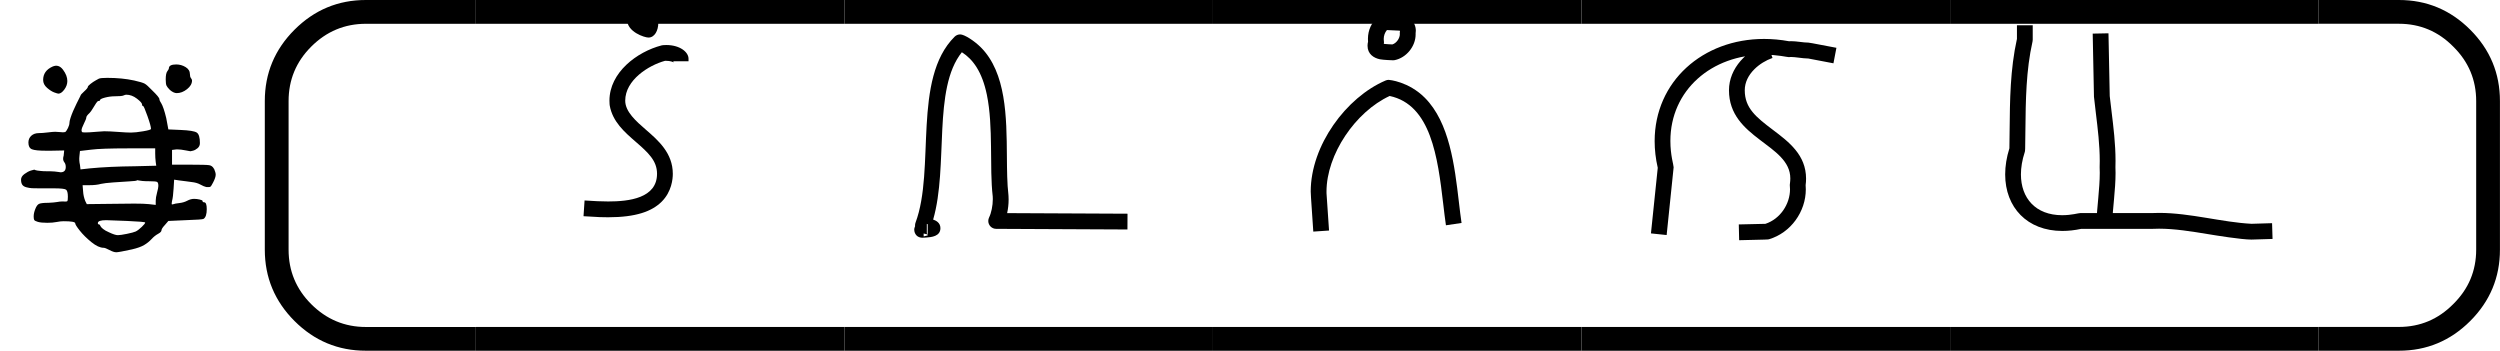
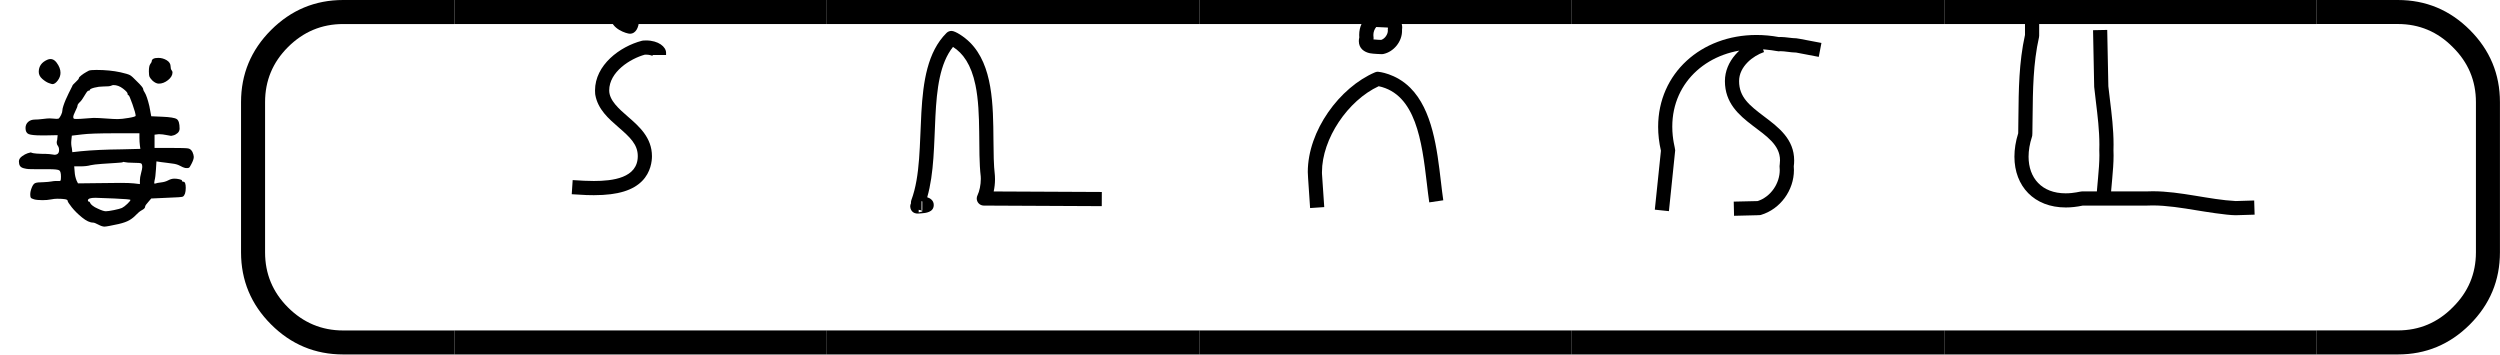
- <svg xmlns="http://www.w3.org/2000/svg" version="1.1" width="7128" height="1000" viewBox="0 0 7128 1000">
-   <path d="M230 345Q250 345 250 365Q250 376 245.0 382.5Q240 389 240 396Q240 403 242 408L244 428L194 427H176Q135 427 121.5 432.5Q108 438 108 458Q108 474 119.0 484.0Q130 494 148 494Q161 494 181.0 496.5Q201 499 210 499Q217 499 226.5 498.0Q236 497 239.5 497.0Q243 497 248 498Q253 502 258.5 513.5Q264 525 264 533Q264 539 268.0 551.5Q272 564 278.0 578.0Q284 592 290.5 605.0Q297 618 301.5 627.0Q306 636 306 636Q306 640 320.0 652.5Q334 665 334 670Q334 673 344.0 681.0Q354 689 365 695L376 701Q383 704 408 704Q464 704 510 694Q541 687 550.0 682.0Q559 677 578 657Q606 630 606 623Q606 620 608.0 616.0Q610 612 613.5 606.5Q617 601 622.0 586.5Q627 572 632 551L640 508L686 506Q736 504 748.0 496.0Q760 488 760 456Q760 444 751.0 436.5Q742 429 733 427L724 425Q722 425 704.5 428.5Q687 432 676 432H670L654 430V374H720Q784 374 795.5 372.0Q807 370 813 359Q813 358 814 358Q820 344 820 336Q820 325 810 306Q803 292 799.5 290.0Q796 288 784 289Q775 291 761.5 298.5Q748 306 728 308Q723 309 706.0 311.0Q689 313 682 314L662 317L660 284Q658 250 654 236Q652 225 653.0 223.5Q654 222 660 224Q664 226 681.5 228.0Q699 230 712 237Q725 244 738 244Q748 244 759.0 241.5Q770 239 770 236Q770 231 776 231Q786 231 786 205Q786 176 774 168Q770 165 706 163L640 160L628 146Q614 131 614 125Q614 118 601.0 111.0Q588 104 576.0 91.0Q564 78 548.0 68.5Q532 59 502 52Q452 41 442 41Q432 41 416.0 49.5Q400 58 394 58Q374 58 347.5 79.5Q321 101 303.5 123.0Q286 145 286 151Q286 159 242 159Q230 159 215.0 156.0Q200 153 180 153Q156 153 144.0 156.5Q132 160 130.0 164.0Q128 168 128 177Q128 190 134 205Q140 221 148.5 225.0Q157 229 184 229Q206 230 217.0 232.0Q228 234 234 234H240Q254 233 256.0 235.5Q258 238 258 252Q258 274 251.0 279.0Q244 284 206 284H150Q131 284 121.5 284.5Q112 285 100.5 288.0Q89 291 84.5 298.0Q80 305 80.0 317.0Q80 329 93.0 338.5Q106 348 117.0 351.5Q128 355 130 355Q131 355 132.0 354.5Q133 354 135.5 353.0Q138 352 142.5 351.5Q147 351 155.5 350.0Q164 349 176 349Q196 349 208.0 348.0Q220 347 224.0 346.0Q228 345 230 345ZM540 603Q540 610 520.5 625.0Q501 640 480 640Q476 640 469.5 637.0Q463 634 438 634Q418 634 399.0 629.0Q380 624 380 619Q380 616 374 616Q371 616 365.5 608.0Q360 600 353.0 588.0Q346 576 340 570Q328 559 328 553Q328 548 319.0 530.0Q310 512 310 505Q310 498 314.5 497.0Q319 496 340 497Q359 498 374.0 499.5Q389 501 396 501Q416 501 449.0 498.5Q482 496 498 496Q515 496 544.5 501.0Q574 506 574 510Q574 521 560.5 559.0Q547 597 544 597Q540 597 540 603ZM590 417V436H488Q384 436 346 431L304 426L302 407Q300 390 304 373L306 356L342 360Q415 367 514 368L594 370L592 384Q590 400 590 417ZM602 293Q602 306 597.0 308.5Q592 311 568 311Q552 311 541.5 312.0Q531 313 527.0 314.0Q523 315 522 315Q522 315 520 314Q519 312 491.5 310.5Q464 309 430.5 306.5Q397 304 384 301Q366 296 340 296H314L316 272Q317 254 324 236L330 224L416 225Q462 226 510 226Q548 226 566 224L592 221V237Q592 249 597.0 267.5Q602 286 602 293ZM552 154Q552 157 484.0 160.0Q416 163 404 163Q372 163 372 152Q372 147 376 147Q378 147 379.5 145.0Q381 143 382.5 139.5Q384 136 392.0 129.5Q400 123 414 117Q437 106 448 106Q458 106 482.5 111.0Q507 116 516 120Q526 125 539.0 137.5Q552 150 552 154ZM222 644Q219 644 206.5 648.5Q194 653 179.0 666.0Q164 679 164 696Q164 731 200 747Q223 757 239.5 735.0Q256 713 256 692Q256 675 244.5 659.5Q233 644 222 644ZM642 740Q642 755 670 755Q689 755 705.5 745.0Q722 735 722 718Q722 708 726.0 703.0Q730 698 730 694Q730 676 711.0 661.0Q692 646 672 646Q660 646 646 658Q636 668 633.0 674.5Q630 681 630 698Q630 721 636.0 729.0Q642 737 642 740Z" transform="translate(0.00,750.00) scale(0.75,-0.75)" fill="#000000" />
-   <path d="M 24.638,12.488 H 20.722 q -1.482,0 -2.54,-1.058 -1.058,-1.058 -1.058,-2.54 V 3.598 q 0,-1.482 1.058,-2.54 Q 19.241,4e-6 20.722,4e-6 h 3.916 V 0.847 H 20.722 q -1.132,0 -1.947,0.815 -0.804,0.804 -0.804,1.937 v 5.292 q 0,1.132 0.804,1.937 0.815,0.815 1.947,0.815 h 3.916 z" transform="translate(-616.19,0.00) scale(80.0747,80.0747)" fill="#000000" />
-   <path d="M 75.015,0.847 V 4e-6 h 13.123 v 0.847 z m 0,11.642 v -0.847 h 13.123 v 0.847 z" transform="translate(-4650.08,0.00) scale(80.0747,80.0747)" fill="#000000" />
-   <path d="M 75.015,0.847 V 4e-6 h 13.123 v 0.847 z m 0,11.642 v -0.847 h 13.123 v 0.847 z" transform="translate(-3599.24,0.00) scale(80.0747,80.0747)" fill="#000000" />
-   <path d="M 75.015,0.847 V 4e-6 h 13.123 v 0.847 z m 0,11.642 v -0.847 h 13.123 v 0.847 z" transform="translate(-2548.39,0.00) scale(80.0747,80.0747)" fill="#000000" />
-   <path d="M 75.015,0.847 V 4e-6 h 13.123 v 0.847 z m 0,11.642 v -0.847 h 13.123 v 0.847 z" transform="translate(-1497.54,0.00) scale(80.0747,80.0747)" fill="#000000" />
-   <path d="M 75.015,0.847 V 4e-6 h 13.123 v 0.847 z m 0,11.642 v -0.847 h 13.123 v 0.847 z" transform="translate(-446.69,0.00) scale(80.0747,80.0747)" fill="#000000" />
-   <path d="m 87.715,4e-6 h 2.857 q 1.482,0 2.54,1.058 1.058,1.058 1.058,2.54 v 5.292 q 0,1.482 -1.058,2.54 -1.058,1.058 -2.54,1.058 h -2.857 v -0.847 h 2.857 q 1.132,0 1.937,-0.815 0.815,-0.804 0.815,-1.937 V 3.598 q 0,-1.132 -0.815,-1.937 -0.804,-0.815 -1.937,-0.815 h -2.857 z" transform="translate(-412.80,0.00) scale(80.0747,80.0747)" fill="#000000" />
-   <path d="M 463.00,119.00 C 450.73,119.00 395.37,101.32 395.37,62.11 C 395.37,52.70 398.92,44.22 403.57,38.02 L 401.79,32.06 L 413.64,28.51 C 420.12,24.04 428.56,21.00 435.00,21.00 C 435.85,21.00 436.71,21.05 437.56,21.14 C 438.47,20.87 439.92,20.51 442.59,20.51 C 451.27,20.51 456.09,23.30 458.35,24.77 C 468.23,25.64 476.86,28.46 484.18,35.78 C 491.41,43.00 494.18,52.76 494.18,61.57 C 494.18,62.64 494.14,63.69 494.06,64.73 C 494.16,66.89 494.27,69.36 494.27,72.08 C 494.27,96.97 482.63,119.00 463.00,119.00  Z M 519.20,142.62 C 563.42,142.62 590.00,165.34 590.00,186.00 L 590.00,194.00 L 541.73,194.00 C 542.00,195.38 542.27,196.76 542.95,197.74 C 540.81,196.28 532.41,192.66 518.53,192.66 C 517.38,192.66 516.28,192.69 515.24,192.74 C 463.42,206.95 389.46,253.45 389.46,318.95 C 389.46,354.12 424.15,384.23 455.23,411.20 C 494.33,445.13 540.22,484.96 540.22,550.82 C 540.22,566.94 536.74,607.11 505.05,638.79 C 474.37,669.47 423.97,688.31 335.16,688.31 C 319.56,688.31 306.63,688.20 257.34,684.94 C 257.34,684.94 260.63,635.06 260.66,635.06 C 291.88,637.12 312.69,638.24 335.52,638.24 C 401.15,638.24 490.24,628.10 490.24,550.46 C 490.24,509.06 462.15,483.41 422.49,449.00 C 387.42,418.56 349.44,385.60 340.39,334.38 C 340.36,334.23 339.47,328.38 339.47,318.99 C 339.47,229.47 426.73,164.12 504.67,143.81 C 506.02,143.46 510.20,142.62 519.20,142.62 Z" transform="translate(1432.12,0.00) scale(0.9,0.9)" fill="#000000" />
-   <path d="M 137.42,727.97 C 137.42,724.96 138.01,720.78 140.14,716.64 C 140.05,715.76 140.00,714.88 140.00,714.00 C 140.00,711.03 140.53,708.05 141.59,705.23 C 204.75,536.10 130.88,250.01 265.37,116.27 C 270.25,111.43 276.62,109.00 283.00,109.00 C 296.38,109.00 327.97,129.53 348.28,149.84 C 428.95,230.51 430.02,370.47 430.97,494.26 C 431.32,539.74 431.72,582.36 435.82,617.05 C 435.84,617.20 436.43,623.29 436.43,632.20 C 436.43,646.65 434.85,661.28 431.77,675.17 L 813.12,677.01 C 813.12,677.01 812.88,726.99 812.88,726.99 C 396.88,724.99 396.88,724.99 396.88,724.99 C 383.11,724.93 372.00,713.77 372.00,700.00 C 372.00,696.20 372.86,692.40 374.58,688.92 C 381.54,674.85 386.39,651.83 386.39,630.82 C 386.39,627.95 386.30,625.12 386.11,622.35 C 375.38,530.47 388.56,401.56 367.48,299.97 C 352.35,227.03 323.36,187.73 288.31,165.45 C 195.08,281.64 246.48,525.80 197.36,695.64 C 205.96,698.41 220.41,705.61 220.41,722.72 C 220.41,749.15 190.99,751.32 176.67,752.37 C 173.09,752.64 169.85,752.84 167.41,752.99 C 166.78,753.03 166.20,753.00 165.66,753.00 C 165.55,753.00 165.45,753.00 165.35,753.00 C 165.26,753.00 165.17,753.01 165.08,753.01 C 164.00,753.05 163.35,753.07 163.07,753.08 C 162.26,752.98 160.88,753.14 158.62,752.80 C 141.18,750.15 137.42,734.26 137.42,727.97  Z M 177.36,709.28 L 177.27,739.64 L 180.08,741.72 L 180.08,710.41 L 177.36,709.28  Z M 167.35,748.98 C 173.05,747.32 180.08,745.77 180.08,745.77 L 180.08,742.68 C 177.55,742.00 173.21,740.98 167.20,739.81 L 167.35,748.98 Z" transform="translate(2482.97,0.00) scale(0.9,0.9)" fill="#000000" />
-   <path d="M 484.85,140.72 C 498.91,135.89 508.23,120.14 508.23,108.48 C 508.23,106.67 508.00,106.13 508.00,104.00 C 508.00,101.90 508.27,99.80 508.79,97.76 C 507.10,97.00 506.12,97.00 505.00,97.00 C 504.40,97.00 504.40,97.00 467.34,95.23 C 460.88,102.77 457.18,113.06 457.18,123.45 C 457.18,128.76 458.00,130.25 458.00,134.00 C 458.00,135.67 457.83,137.34 457.50,138.99 C 467.93,140.38 479.80,140.38 484.85,140.72  Z M 407.16,123.19 C 407.16,64.28 457.98,35.00 477.00,35.00 L 489.00,35.00 L 489.00,46.21 L 505.38,46.99 C 505.57,46.99 505.75,46.99 505.94,46.99 C 535.01,46.99 558.86,68.41 558.86,97.33 C 558.86,100.07 558.64,102.85 558.18,105.65 C 558.23,106.79 558.26,107.93 558.26,109.06 C 558.26,146.76 528.94,182.95 492.03,190.49 C 490.37,190.83 488.69,191.00 487.00,191.00 C 486.58,191.00 456.43,190.11 444.99,187.77 C 425.76,183.84 405.91,171.34 405.91,144.93 C 405.91,140.47 406.52,136.15 407.56,131.93 C 407.29,129.02 407.16,126.10 407.16,123.19  Z M 475.99,304.03 C 367.51,354.20 275.90,489.17 275.90,607.03 C 275.90,608.96 275.92,610.89 275.97,612.81 C 275.97,612.81 283.94,730.30 283.94,730.32 L 234.06,733.70 C 225.90,613.35 225.90,613.35 225.90,606.73 C 225.90,460.75 338.22,308.22 463.19,255.00 C 466.31,253.67 469.66,253.00 473.00,253.00 C 474.28,253.00 535.68,258.03 587.30,309.65 C 665.60,387.94 681.85,525.26 695.34,640.23 C 698.12,663.90 700.75,686.25 703.72,706.31 L 703.73,706.36 L 654.28,713.69 C 651.14,692.55 648.47,669.77 645.70,646.10 C 628.28,497.70 606.66,331.93 475.99,304.03 Z" transform="translate(3533.81,0.00) scale(0.9,0.9)" fill="#000000" />
-   <path d="M 577.64,565.25 C 577.64,456.40 383.33,439.54 383.33,286.00 C 383.33,215.36 440.44,158.77 504.81,136.38 L 521.24,183.61 C 500.67,190.76 479.72,203.37 463.83,219.27 C 444.85,238.24 433.32,260.88 433.32,285.95 C 433.32,342.59 469.36,371.28 522.33,411.26 C 572.69,449.26 627.55,490.67 627.55,565.94 C 627.55,572.64 627.10,579.52 626.16,586.58 C 626.55,591.04 626.73,595.49 626.73,599.92 C 626.73,670.56 579.14,737.39 510.17,757.95 C 506.95,758.91 506.95,758.91 415.57,760.99 L 414.43,711.01 L 498.87,709.09 C 546.17,693.40 576.72,646.05 576.72,599.58 C 576.72,594.79 576.00,586.14 576.00,586.00 C 576.00,581.85 577.64,576.17 577.64,565.25  Z M 197.72,446.47 C 197.72,492.62 208.00,522.50 208.00,530.00 C 208.00,532.16 186.84,735.12 185.86,744.60 C 185.86,744.60 136.14,739.44 136.14,739.40 C 157.70,531.63 157.70,531.63 157.70,531.63 C 151.03,502.59 147.85,474.33 147.85,447.12 C 147.85,258.30 300.17,123.35 494.47,123.35 C 520.32,123.35 546.83,125.74 573.72,130.70 C 575.87,130.50 577.95,130.42 579.99,130.42 C 597.86,130.42 618.35,135.00 635.00,135.00 C 637.38,135.00 637.38,135.00 723.71,151.45 C 723.71,151.45 714.35,200.56 714.29,200.55 C 633.32,185.13 633.32,185.13 633.32,185.13 C 632.48,185.15 631.65,185.17 630.82,185.17 C 617.86,185.17 593.41,180.49 579.47,180.49 C 576.64,180.49 576.40,181.00 573.00,181.00 C 566.76,181.00 538.47,173.33 494.42,173.33 C 329.07,173.33 197.72,285.24 197.72,446.47 Z" transform="translate(4584.66,0.00) scale(0.9,0.9)" fill="#000000" />
-   <path d="M 380.01,703.34 C 381.20,658.74 390.39,597.94 390.39,547.24 C 390.39,538.20 390.00,530.17 390.00,530.00 C 390.00,529.80 390.33,520.66 390.33,510.09 C 390.33,459.86 384.19,408.91 377.90,357.41 C 373.99,325.41 372.06,308.80 372.01,306.50 L 368.01,106.50 L 417.99,105.50 L 421.97,304.37 C 423.68,319.87 425.59,335.52 427.52,351.31 C 433.79,402.68 440.32,455.57 440.32,509.76 C 440.32,516.43 440.22,523.12 440.01,529.82 C 440.28,535.79 440.40,541.85 440.40,547.97 C 440.40,601.26 431.12,662.21 429.99,704.67 L 380.01,703.34  Z M 271.27,681.76 C 301.94,681.76 322.40,675.00 329.00,675.00 L 556.38,675.00 C 563.82,674.64 571.28,674.47 578.74,674.47 C 676.75,674.47 778.69,704.33 871.24,708.99 L 936.25,707.02 L 937.76,756.98 C 871.38,759.00 871.38,759.00 871.00,759.00 C 838.40,759.00 757.28,745.64 734.17,741.84 C 680.39,732.99 627.61,724.48 578.13,724.48 C 567.24,724.48 557.21,725.00 557.00,725.00 L 331.71,725.00 C 310.81,729.46 290.76,731.64 271.76,731.64 C 160.30,731.64 90.72,656.83 90.72,552.48 C 90.72,526.10 95.15,498.24 104.08,469.84 C 104.42,450.94 104.60,431.95 104.79,412.89 C 105.71,317.67 106.49,220.46 128.00,123.22 L 128.00,80.00 L 178.00,80.00 L 178.00,126.00 C 178.00,127.85 177.79,129.71 177.38,131.53 C 156.80,222.86 155.71,317.17 154.78,413.38 C 154.15,477.52 154.15,477.52 152.75,481.80 C 144.43,507.23 140.62,530.93 140.62,552.44 C 140.62,627.73 187.13,681.76 271.27,681.76 Z" transform="translate(5635.51,0.00) scale(0.9,0.9)" fill="#000000" />
+ <svg xmlns="http://www.w3.org/2000/svg" version="1.1" width="7053" height="1000" viewBox="0 0 7053 1000">
+   <path d="M230 345Q250 345 250 365Q250 376 245.0 382.5Q240 389 240 396Q240 403 242 408L244 428L194 427H176Q135 427 121.5 432.5Q108 438 108 458Q108 474 119.0 484.0Q130 494 148 494Q161 494 181.0 496.5Q201 499 210 499Q217 499 226.5 498.0Q236 497 239.5 497.0Q243 497 248 498Q253 502 258.5 513.5Q264 525 264 533Q264 539 268.0 551.5Q272 564 278.0 578.0Q284 592 290.5 605.0Q297 618 301.5 627.0Q306 636 306 636Q306 640 320.0 652.5Q334 665 334 670Q334 673 344.0 681.0Q354 689 365 695L376 701Q383 704 408 704Q464 704 510 694Q541 687 550.0 682.0Q559 677 578 657Q606 630 606 623Q606 620 608.0 616.0Q610 612 613.5 606.5Q617 601 622.0 586.5Q627 572 632 551L640 508L686 506Q736 504 748.0 496.0Q760 488 760 456Q760 444 751.0 436.5Q742 429 733 427L724 425Q722 425 704.5 428.5Q687 432 676 432H670L654 430V374H720Q784 374 795.5 372.0Q807 370 813 359Q813 358 814 358Q820 344 820 336Q820 325 810 306Q803 292 799.5 290.0Q796 288 784 289Q775 291 761.5 298.5Q748 306 728 308Q723 309 706.0 311.0Q689 313 682 314L662 317L660 284Q658 250 654 236Q652 225 653.0 223.5Q654 222 660 224Q664 226 681.5 228.0Q699 230 712 237Q725 244 738 244Q748 244 759.0 241.5Q770 239 770 236Q770 231 776 231Q786 231 786 205Q786 176 774 168Q770 165 706 163L640 160L628 146Q614 131 614 125Q614 118 601.0 111.0Q588 104 576.0 91.0Q564 78 548.0 68.5Q532 59 502 52Q452 41 442 41Q432 41 416.0 49.5Q400 58 394 58Q374 58 347.5 79.5Q321 101 303.5 123.0Q286 145 286 151Q286 159 242 159Q230 159 215.0 156.0Q200 153 180 153Q156 153 144.0 156.5Q132 160 130.0 164.0Q128 168 128 177Q128 190 134 205Q140 221 148.5 225.0Q157 229 184 229Q206 230 217.0 232.0Q228 234 234 234H240Q254 233 256.0 235.5Q258 238 258 252Q258 274 251.0 279.0Q244 284 206 284H150Q131 284 121.5 284.5Q112 285 100.5 288.0Q89 291 84.5 298.0Q80 305 80.0 317.0Q80 329 93.0 338.5Q106 348 117.0 351.5Q128 355 130 355Q131 355 132.0 354.5Q133 354 135.5 353.0Q138 352 142.5 351.5Q147 351 155.5 350.0Q164 349 176 349Q196 349 208.0 348.0Q220 347 224.0 346.0Q228 345 230 345ZM540 603Q540 610 520.5 625.0Q501 640 480 640Q476 640 469.5 637.0Q463 634 438 634Q418 634 399.0 629.0Q380 624 380 619Q380 616 374 616Q371 616 365.5 608.0Q360 600 353.0 588.0Q346 576 340 570Q328 559 328 553Q328 548 319.0 530.0Q310 512 310 505Q310 498 314.5 497.0Q319 496 340 497Q359 498 374.0 499.5Q389 501 396 501Q416 501 449.0 498.5Q482 496 498 496Q515 496 544.5 501.0Q574 506 574 510Q574 521 560.5 559.0Q547 597 544 597Q540 597 540 603ZM590 417V436H488Q384 436 346 431L304 426L302 407Q300 390 304 373L306 356L342 360Q415 367 514 368L594 370L592 384Q590 400 590 417ZM602 293Q602 306 597.0 308.5Q592 311 568 311Q552 311 541.5 312.0Q531 313 527.0 314.0Q523 315 522 315Q522 315 520 314Q519 312 491.5 310.5Q464 309 430.5 306.5Q397 304 384 301Q366 296 340 296H314L316 272Q317 254 324 236L330 224L416 225Q462 226 510 226Q548 226 566 224L592 221V237Q592 249 597.0 267.5Q602 286 602 293ZM552 154Q552 157 484.0 160.0Q416 163 404 163Q372 163 372 152Q372 147 376 147Q378 147 379.5 145.0Q381 143 382.5 139.5Q384 136 392.0 129.5Q400 123 414 117Q437 106 448 106Q458 106 482.5 111.0Q507 116 516 120Q526 125 539.0 137.5Q552 150 552 154ZM222 644Q219 644 206.5 648.5Q194 653 179.0 666.0Q164 679 164 696Q164 731 200 747Q223 757 239.5 735.0Q256 713 256 692Q256 675 244.5 659.5Q233 644 222 644ZM642 740Q642 755 670 755Q689 755 705.5 745.0Q722 735 722 718Q722 708 726.0 703.0Q730 698 730 694Q730 676 711.0 661.0Q692 646 672 646Q660 646 646 658Q636 668 633.0 674.5Q630 681 630 698Q630 721 636.0 729.0Q642 737 642 740Z" transform="translate(0.00,666.67) scale(0.6667,-0.6667)" fill="#000000" />
+   <path d="M 24.638,12.488 H 20.722 q -1.482,0 -2.54,-1.058 -1.058,-1.058 -1.058,-2.54 V 3.598 q 0,-1.482 1.058,-2.54 Q 19.241,4e-6 20.722,4e-6 h 3.916 V 0.847 H 20.722 q -1.132,0 -1.947,0.815 -0.804,0.804 -0.804,1.937 v 5.292 q 0,1.132 0.804,1.937 0.815,0.815 1.947,0.815 h 3.916 z" transform="translate(-691.19,0.00) scale(80.0747,80.0747)" fill="#000000" />
+   <path d="M 75.015,0.847 V 4e-6 h 13.123 v 0.847 z m 0,11.642 v -0.847 h 13.123 v 0.847 z" transform="translate(-4725.08,0.00) scale(80.0747,80.0747)" fill="#000000" />
+   <path d="M 75.015,0.847 V 4e-6 h 13.123 v 0.847 z m 0,11.642 v -0.847 h 13.123 v 0.847 z" transform="translate(-3674.24,0.00) scale(80.0747,80.0747)" fill="#000000" />
+   <path d="M 75.015,0.847 V 4e-6 h 13.123 v 0.847 z m 0,11.642 v -0.847 h 13.123 v 0.847 z" transform="translate(-2623.39,0.00) scale(80.0747,80.0747)" fill="#000000" />
+   <path d="M 75.015,0.847 V 4e-6 h 13.123 v 0.847 z m 0,11.642 v -0.847 h 13.123 v 0.847 z" transform="translate(-1572.54,0.00) scale(80.0747,80.0747)" fill="#000000" />
+   <path d="M 75.015,0.847 V 4e-6 h 13.123 v 0.847 z m 0,11.642 v -0.847 h 13.123 v 0.847 z" transform="translate(-521.69,0.00) scale(80.0747,80.0747)" fill="#000000" />
+   <path d="m 87.715,4e-6 h 2.857 q 1.482,0 2.54,1.058 1.058,1.058 1.058,2.54 v 5.292 q 0,1.482 -1.058,2.54 -1.058,1.058 -2.54,1.058 h -2.857 v -0.847 h 2.857 q 1.132,0 1.937,-0.815 0.815,-0.804 0.815,-1.937 V 3.598 q 0,-1.132 -0.815,-1.937 -0.804,-0.815 -1.937,-0.815 h -2.857 z" transform="translate(-487.80,0.00) scale(80.0747,80.0747)" fill="#000000" />
+   <path d="M 463.00,119.00 C 450.73,119.00 395.37,101.32 395.37,62.11 C 395.37,52.70 398.92,44.22 403.57,38.02 L 401.79,32.06 L 413.64,28.51 C 420.12,24.04 428.56,21.00 435.00,21.00 C 435.85,21.00 436.71,21.05 437.56,21.14 C 438.47,20.87 439.92,20.51 442.59,20.51 C 451.27,20.51 456.09,23.30 458.35,24.77 C 468.23,25.64 476.86,28.46 484.18,35.78 C 491.41,43.00 494.18,52.76 494.18,61.57 C 494.18,62.64 494.14,63.69 494.06,64.73 C 494.16,66.89 494.27,69.36 494.27,72.08 C 494.27,96.97 482.63,119.00 463.00,119.00  Z M 519.20,142.62 C 563.42,142.62 590.00,165.34 590.00,186.00 L 590.00,194.00 L 541.73,194.00 C 542.00,195.38 542.27,196.76 542.95,197.74 C 540.81,196.28 532.41,192.66 518.53,192.66 C 517.38,192.66 516.28,192.69 515.24,192.74 C 463.42,206.95 389.46,253.45 389.46,318.95 C 389.46,354.12 424.15,384.23 455.23,411.20 C 494.33,445.13 540.22,484.96 540.22,550.82 C 540.22,566.94 536.74,607.11 505.05,638.79 C 474.37,669.47 423.97,688.31 335.16,688.31 C 319.56,688.31 306.63,688.20 257.34,684.94 C 257.34,684.94 260.63,635.06 260.66,635.06 C 291.88,637.12 312.69,638.24 335.52,638.24 C 401.15,638.24 490.24,628.10 490.24,550.46 C 490.24,509.06 462.15,483.41 422.49,449.00 C 387.42,418.56 349.44,385.60 340.39,334.38 C 340.36,334.23 339.47,328.38 339.47,318.99 C 339.47,229.47 426.73,164.12 504.67,143.81 C 506.02,143.46 510.20,142.62 519.20,142.62 Z" transform="translate(1407.12,0.00) scale(0.8,0.8)" fill="#000000" />
+   <path d="M 137.42,727.97 C 137.42,724.96 138.01,720.78 140.14,716.64 C 140.05,715.76 140.00,714.88 140.00,714.00 C 140.00,711.03 140.53,708.05 141.59,705.23 C 204.75,536.10 130.88,250.01 265.37,116.27 C 270.25,111.43 276.62,109.00 283.00,109.00 C 296.38,109.00 327.97,129.53 348.28,149.84 C 428.95,230.51 430.02,370.47 430.97,494.26 C 431.32,539.74 431.72,582.36 435.82,617.05 C 435.84,617.20 436.43,623.29 436.43,632.20 C 436.43,646.65 434.85,661.28 431.77,675.17 L 813.12,677.01 C 813.12,677.01 812.88,726.99 812.88,726.99 C 396.88,724.99 396.88,724.99 396.88,724.99 C 383.11,724.93 372.00,713.77 372.00,700.00 C 372.00,696.20 372.86,692.40 374.58,688.92 C 381.54,674.85 386.39,651.83 386.39,630.82 C 386.39,627.95 386.30,625.12 386.11,622.35 C 375.38,530.47 388.56,401.56 367.48,299.97 C 352.35,227.03 323.36,187.73 288.31,165.45 C 195.08,281.64 246.48,525.80 197.36,695.64 C 205.96,698.41 220.41,705.61 220.41,722.72 C 220.41,749.15 190.99,751.32 176.67,752.37 C 173.09,752.64 169.85,752.84 167.41,752.99 C 166.78,753.03 166.20,753.00 165.66,753.00 C 165.55,753.00 165.45,753.00 165.35,753.00 C 165.26,753.00 165.17,753.01 165.08,753.01 C 164.00,753.05 163.35,753.07 163.07,753.08 C 162.26,752.98 160.88,753.14 158.62,752.80 C 141.18,750.15 137.42,734.26 137.42,727.97  Z M 177.36,709.28 L 177.27,739.64 L 180.08,741.72 L 180.08,710.41 L 177.36,709.28  Z M 167.35,748.98 C 173.05,747.32 180.08,745.77 180.08,745.77 L 180.08,742.68 C 177.55,742.00 173.21,740.98 167.20,739.81 L 167.35,748.98 Z" transform="translate(2457.97,0.00) scale(0.8,0.8)" fill="#000000" />
+   <path d="M 484.85,140.72 C 498.91,135.89 508.23,120.14 508.23,108.48 C 508.23,106.67 508.00,106.13 508.00,104.00 C 508.00,101.90 508.27,99.80 508.79,97.76 C 507.10,97.00 506.12,97.00 505.00,97.00 C 504.40,97.00 504.40,97.00 467.34,95.23 C 460.88,102.77 457.18,113.06 457.18,123.45 C 457.18,128.76 458.00,130.25 458.00,134.00 C 458.00,135.67 457.83,137.34 457.50,138.99 C 467.93,140.38 479.80,140.38 484.85,140.72  Z M 407.16,123.19 C 407.16,64.28 457.98,35.00 477.00,35.00 L 489.00,35.00 L 489.00,46.21 L 505.38,46.99 C 505.57,46.99 505.75,46.99 505.94,46.99 C 535.01,46.99 558.86,68.41 558.86,97.33 C 558.86,100.07 558.64,102.85 558.18,105.65 C 558.23,106.79 558.26,107.93 558.26,109.06 C 558.26,146.76 528.94,182.95 492.03,190.49 C 490.37,190.83 488.69,191.00 487.00,191.00 C 486.58,191.00 456.43,190.11 444.99,187.77 C 425.76,183.84 405.91,171.34 405.91,144.93 C 405.91,140.47 406.52,136.15 407.56,131.93 C 407.29,129.02 407.16,126.10 407.16,123.19  Z M 475.99,304.03 C 367.51,354.20 275.90,489.17 275.90,607.03 C 275.90,608.96 275.92,610.89 275.97,612.81 C 275.97,612.81 283.94,730.30 283.94,730.32 L 234.06,733.70 C 225.90,613.35 225.90,613.35 225.90,606.73 C 225.90,460.75 338.22,308.22 463.19,255.00 C 466.31,253.67 469.66,253.00 473.00,253.00 C 474.28,253.00 535.68,258.03 587.30,309.65 C 665.60,387.94 681.85,525.26 695.34,640.23 C 698.12,663.90 700.75,686.25 703.72,706.31 L 703.73,706.36 L 654.28,713.69 C 651.14,692.55 648.47,669.77 645.70,646.10 C 628.28,497.70 606.66,331.93 475.99,304.03 Z" transform="translate(3508.81,0.00) scale(0.8,0.8)" fill="#000000" />
+   <path d="M 577.64,565.25 C 577.64,456.40 383.33,439.54 383.33,286.00 C 383.33,215.36 440.44,158.77 504.81,136.38 L 521.24,183.61 C 500.67,190.76 479.72,203.37 463.83,219.27 C 444.85,238.24 433.32,260.88 433.32,285.95 C 433.32,342.59 469.36,371.28 522.33,411.26 C 572.69,449.26 627.55,490.67 627.55,565.94 C 627.55,572.64 627.10,579.52 626.16,586.58 C 626.55,591.04 626.73,595.49 626.73,599.92 C 626.73,670.56 579.14,737.39 510.17,757.95 C 506.95,758.91 506.95,758.91 415.57,760.99 L 414.43,711.01 L 498.87,709.09 C 546.17,693.40 576.72,646.05 576.72,599.58 C 576.72,594.79 576.00,586.14 576.00,586.00 C 576.00,581.85 577.64,576.17 577.64,565.25  Z M 197.72,446.47 C 197.72,492.62 208.00,522.50 208.00,530.00 C 208.00,532.16 186.84,735.12 185.86,744.60 C 185.86,744.60 136.14,739.44 136.14,739.40 C 157.70,531.63 157.70,531.63 157.70,531.63 C 151.03,502.59 147.85,474.33 147.85,447.12 C 147.85,258.30 300.17,123.35 494.47,123.35 C 520.32,123.35 546.83,125.74 573.72,130.70 C 575.87,130.50 577.95,130.42 579.99,130.42 C 597.86,130.42 618.35,135.00 635.00,135.00 C 637.38,135.00 637.38,135.00 723.71,151.45 C 723.71,151.45 714.35,200.56 714.29,200.55 C 633.32,185.13 633.32,185.13 633.32,185.13 C 632.48,185.15 631.65,185.17 630.82,185.17 C 617.86,185.17 593.41,180.49 579.47,180.49 C 576.64,180.49 576.40,181.00 573.00,181.00 C 566.76,181.00 538.47,173.33 494.42,173.33 C 329.07,173.33 197.72,285.24 197.72,446.47 Z" transform="translate(4559.66,0.00) scale(0.8,0.8)" fill="#000000" />
+   <path d="M 380.01,703.34 C 381.20,658.74 390.39,597.94 390.39,547.24 C 390.39,538.20 390.00,530.17 390.00,530.00 C 390.00,529.80 390.33,520.66 390.33,510.09 C 390.33,459.86 384.19,408.91 377.90,357.41 C 373.99,325.41 372.06,308.80 372.01,306.50 L 368.01,106.50 L 417.99,105.50 L 421.97,304.37 C 423.68,319.87 425.59,335.52 427.52,351.31 C 433.79,402.68 440.32,455.57 440.32,509.76 C 440.32,516.43 440.22,523.12 440.01,529.82 C 440.28,535.79 440.40,541.85 440.40,547.97 C 440.40,601.26 431.12,662.21 429.99,704.67 L 380.01,703.34  Z M 271.27,681.76 C 301.94,681.76 322.40,675.00 329.00,675.00 L 556.38,675.00 C 563.82,674.64 571.28,674.47 578.74,674.47 C 676.75,674.47 778.69,704.33 871.24,708.99 L 936.25,707.02 L 937.76,756.98 C 871.38,759.00 871.38,759.00 871.00,759.00 C 838.40,759.00 757.28,745.64 734.17,741.84 C 680.39,732.99 627.61,724.48 578.13,724.48 C 567.24,724.48 557.21,725.00 557.00,725.00 L 331.71,725.00 C 310.81,729.46 290.76,731.64 271.76,731.64 C 160.30,731.64 90.72,656.83 90.72,552.48 C 90.72,526.10 95.15,498.24 104.08,469.84 C 104.42,450.94 104.60,431.95 104.79,412.89 C 105.71,317.67 106.49,220.46 128.00,123.22 L 128.00,80.00 L 178.00,80.00 L 178.00,126.00 C 178.00,127.85 177.79,129.71 177.38,131.53 C 156.80,222.86 155.71,317.17 154.78,413.38 C 154.15,477.52 154.15,477.52 152.75,481.80 C 144.43,507.23 140.62,530.93 140.62,552.44 C 140.62,627.73 187.13,681.76 271.27,681.76 Z" transform="translate(5610.51,0.00) scale(0.8,0.8)" fill="#000000" />
</svg>
